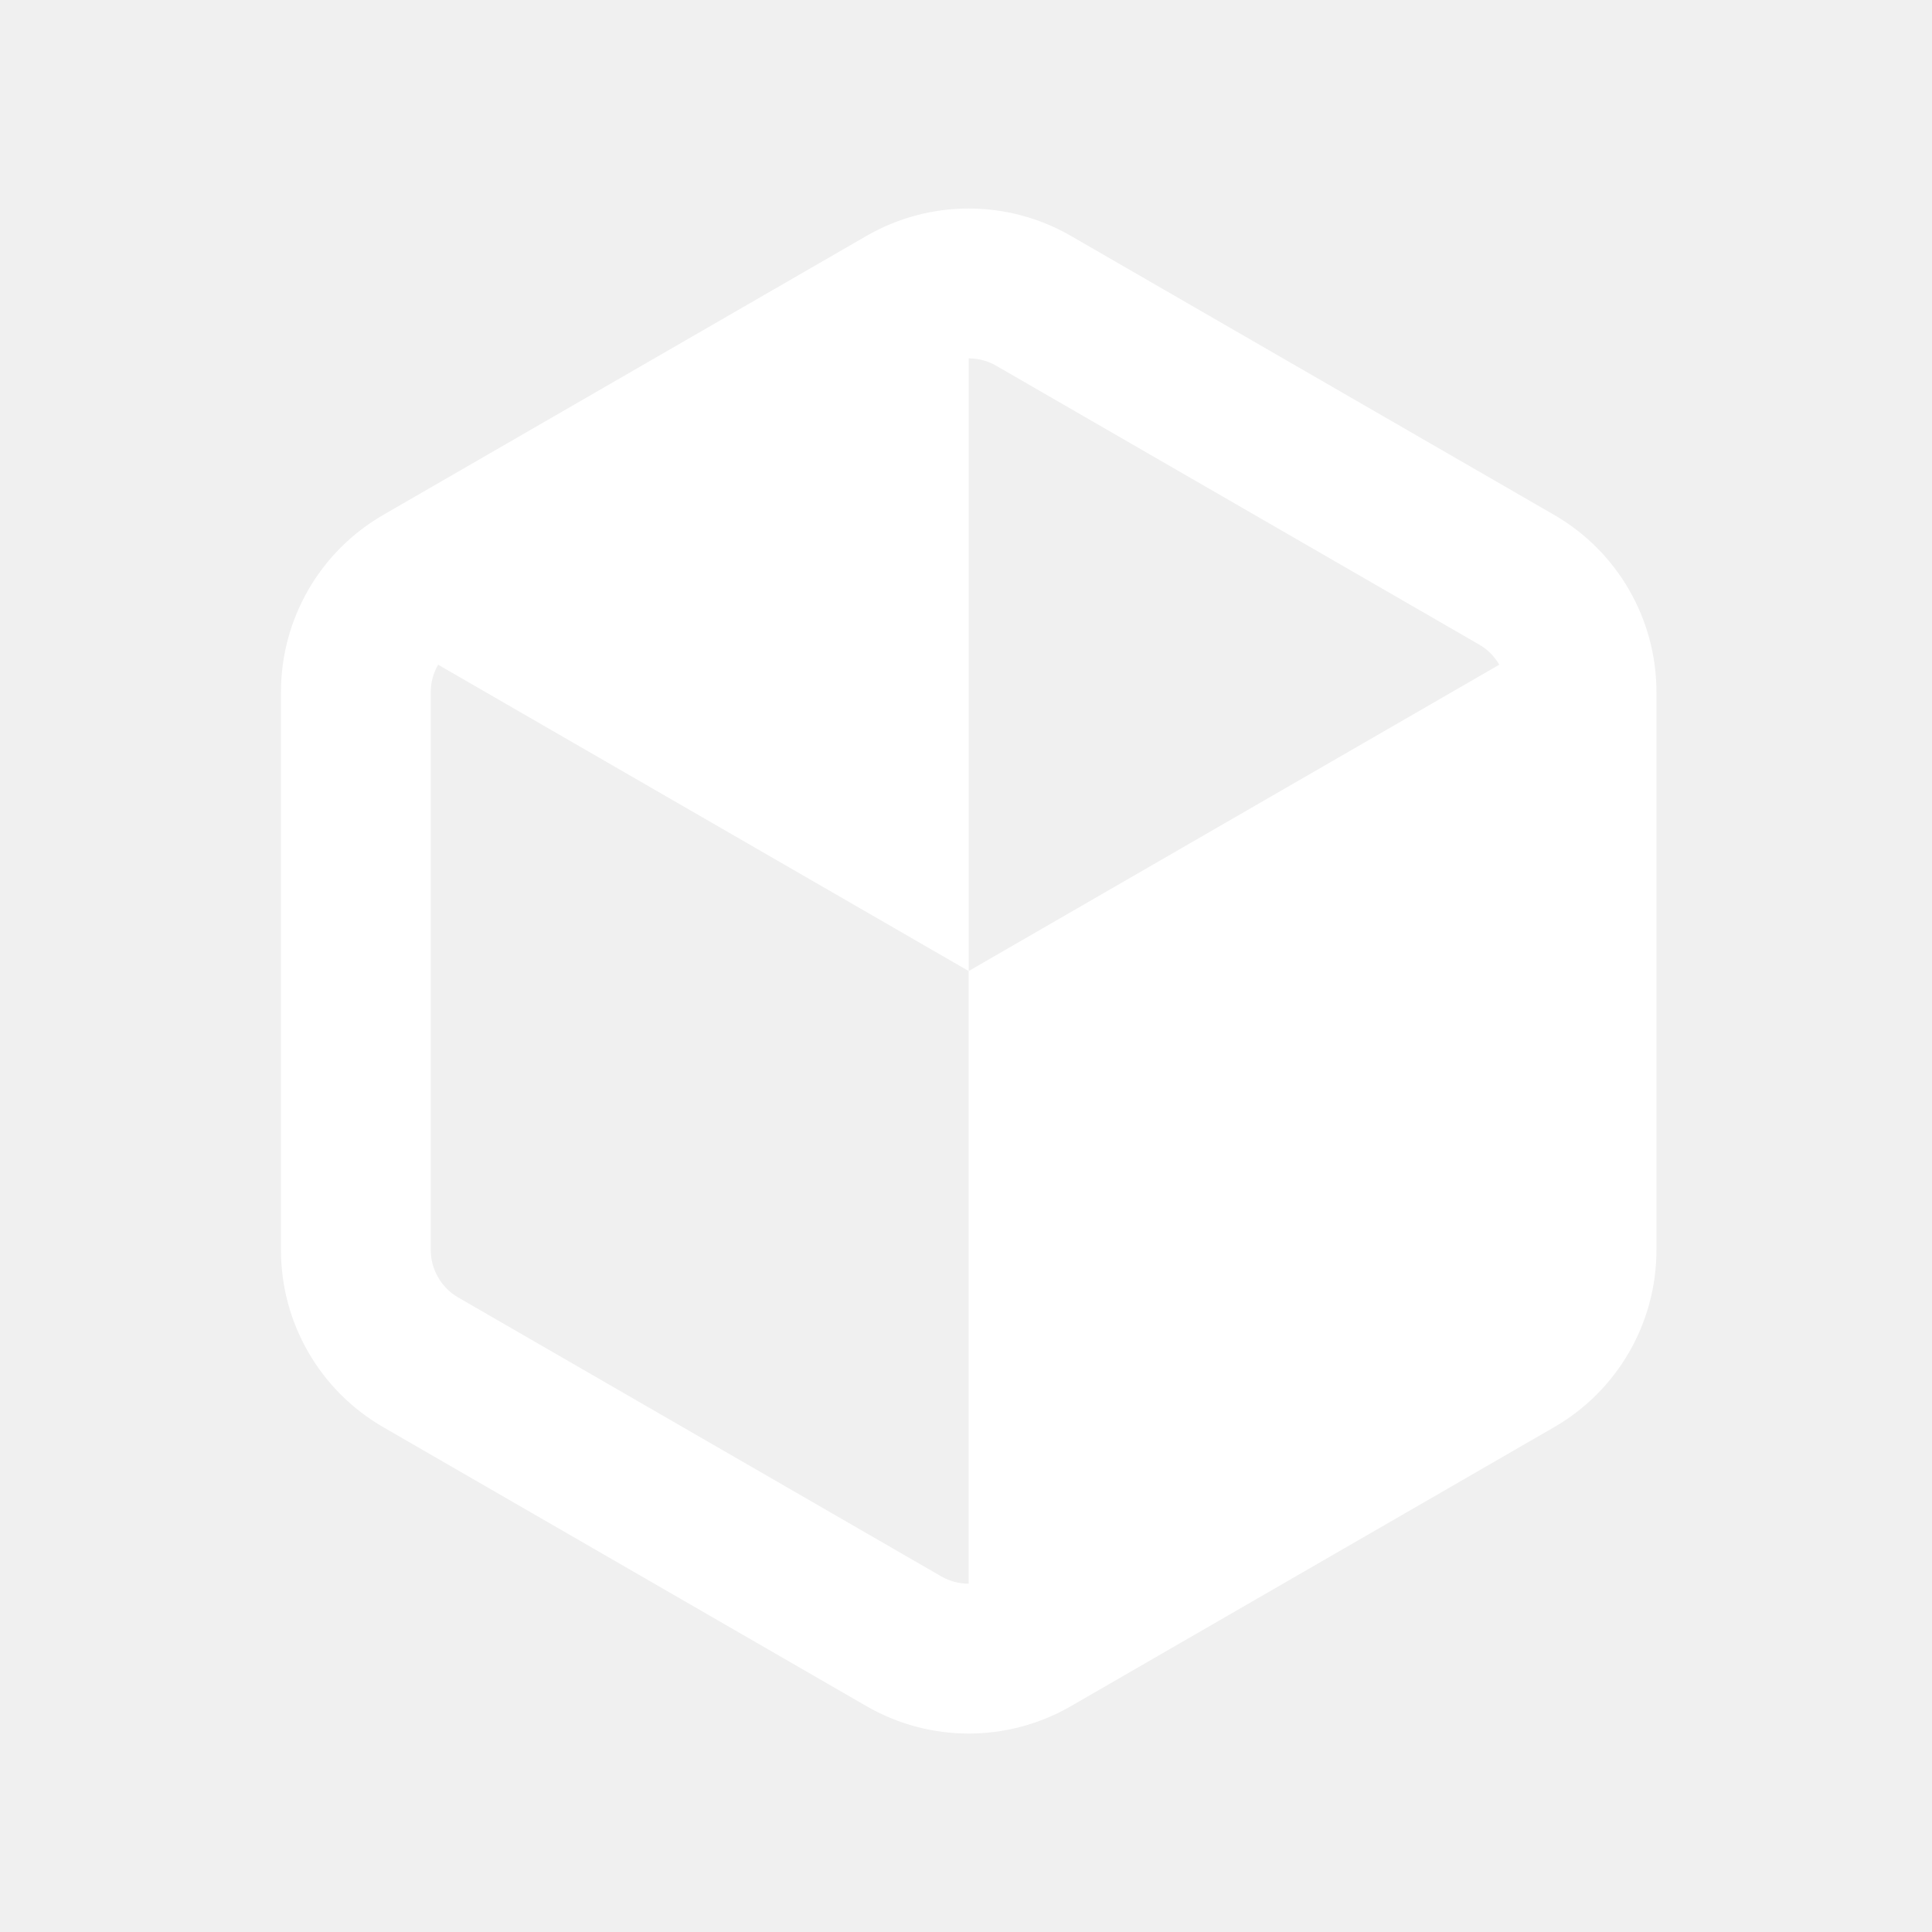
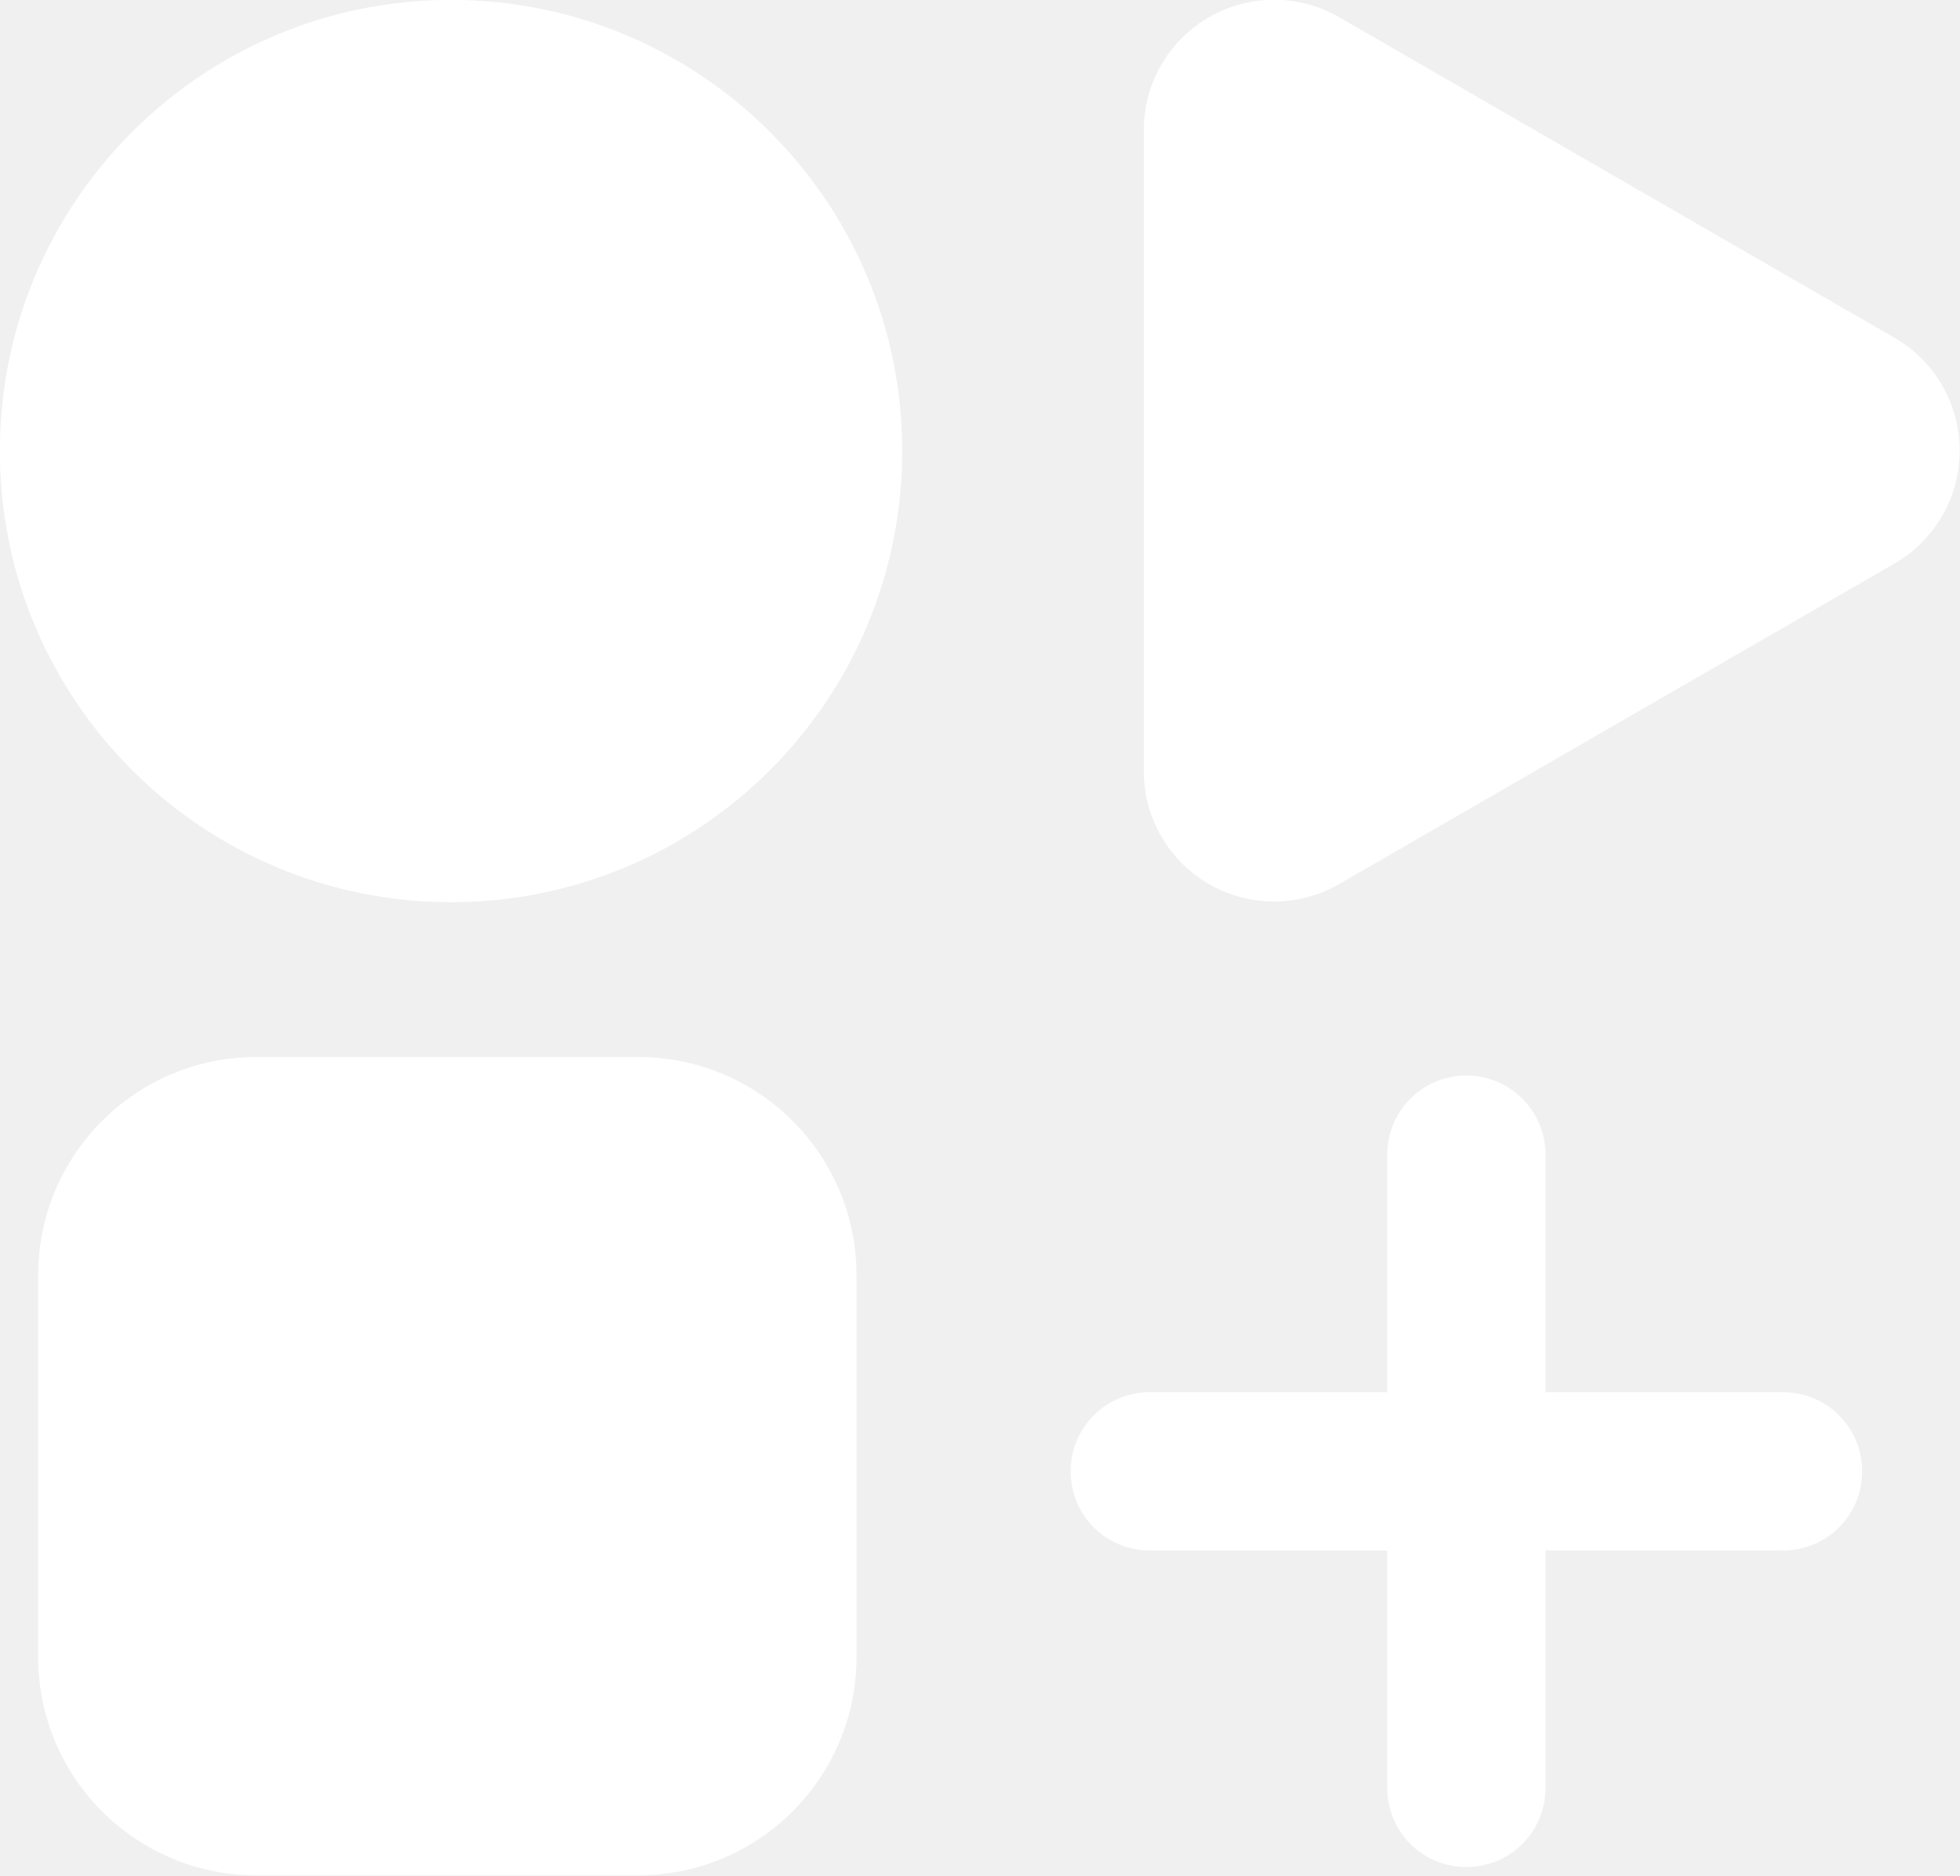
- <svg xmlns="http://www.w3.org/2000/svg" id="svg8" version="1.1" viewBox="0 0 400 400" height="400" width="400">
-   <defs id="defs2" />
-   <g id="layer1">
-     <g id="g738" transform="matrix(1.482846,0,0,1.482846,-1739.849,-206.1679)" style="fill:#ffffff">
-       <g id="g9130" transform="matrix(0.6535567,0,0,0.6535567,1083.955,58.47741)" style="mix-blend-mode:normal;fill:#ffffff">
-         <path style="fill:#ffffff;stroke:none;stroke-width:1px;stroke-linecap:butt;stroke-linejoin:miter;stroke-opacity:1" d="m 474.609,255.118 1e-5,151.181 -130.927,75.591 v -151.181 z" id="path9124" />
-         <path style="fill:#ffffff;stroke:none;stroke-width:1px;stroke-linecap:butt;stroke-linejoin:miter;stroke-opacity:1" d="M 343.683,330.709 V 179.528 L 212.756,255.118 Z" id="path9126" />
-         <path style="fill:#ffffff;fill-opacity:1;fill-rule:nonzero;stroke:none;stroke-width:82.936;stroke-linecap:round;stroke-linejoin:round;stroke-dasharray:none;stroke-opacity:1" d="m 218.612,233.262 c -13.541,7.818 -21.856,22.221 -21.856,37.856 v 119.181 c 0,15.636 8.315,30.038 21.856,37.856 l 103.214,59.591 c 13.541,7.818 30.172,7.818 43.713,0 l 103.214,-59.591 c 13.541,-7.818 21.856,-22.221 21.856,-37.856 V 271.118 c 0,-15.636 -8.315,-30.038 -21.856,-37.856 L 365.539,173.671 c -13.541,-7.818 -30.172,-7.818 -43.713,0 z m 130.927,-31.878 103.214,59.591 c 3.608,2.083 5.856,5.978 5.856,10.144 v 119.181 c 0,4.166 -2.249,8.061 -5.856,10.144 l -103.214,59.591 c -3.608,2.083 -8.105,2.083 -11.713,0 L 234.612,400.443 c -3.608,-2.083 -5.856,-5.978 -5.856,-10.144 V 271.118 c 0,-4.166 2.249,-8.061 5.856,-10.144 l 103.214,-59.591 c 3.608,-2.083 8.105,-2.083 11.713,0 z" id="path9128" />
-       </g>
+ <svg xmlns="http://www.w3.org/2000/svg" width="66.885" height="64" version="1.1" viewBox="0 0 66.885 64" xml:space="preserve">
+   <g transform="translate(-30.558 -32)">
+     <g transform="matrix(1.7016 0 0 1.7016 -237.69 -115.36)" fill="#fff">
+       <circle cx="166.69" cy="95.647" r="9.048" stroke-width=".588" />
+       <rect x="158.41" y="107.8" width="16.412" height="16.412" rx="4.377" ry="4.377" stroke-width=".588" />
+       <path transform="matrix(.9259 .53457 .53457 -.9259 99.826 110.69)" d="m69.514 58.833h-1.781-10.247a2.444 2.444 60 0 1-2.117-3.666l6.014-10.416a2.444 2.444 2.522e-7 0 1 4.233 0l6.014 10.416a2.444 2.444 120 0 1-2.117 3.666z" stroke-width=".553" />
+       <path d="m194.99 116.11c0 0.879-0.708 1.587-1.587 1.587h-12.7c-0.879 0-1.587-0.708-1.587-1.587s0.708-1.587 1.587-1.587h12.7c0.879 0 1.587 0.708 1.587 1.587zm-7.938-7.938c0.879 0 1.587 0.708 1.587 1.587v12.7c0 0.879-0.708 1.587-1.587 1.587-0.879 0-1.587-0.708-1.587-1.587v-12.7c0-0.879 0.708-1.587 1.587-1.587z" stroke-width="5.877" />
    </g>
  </g>
</svg>
